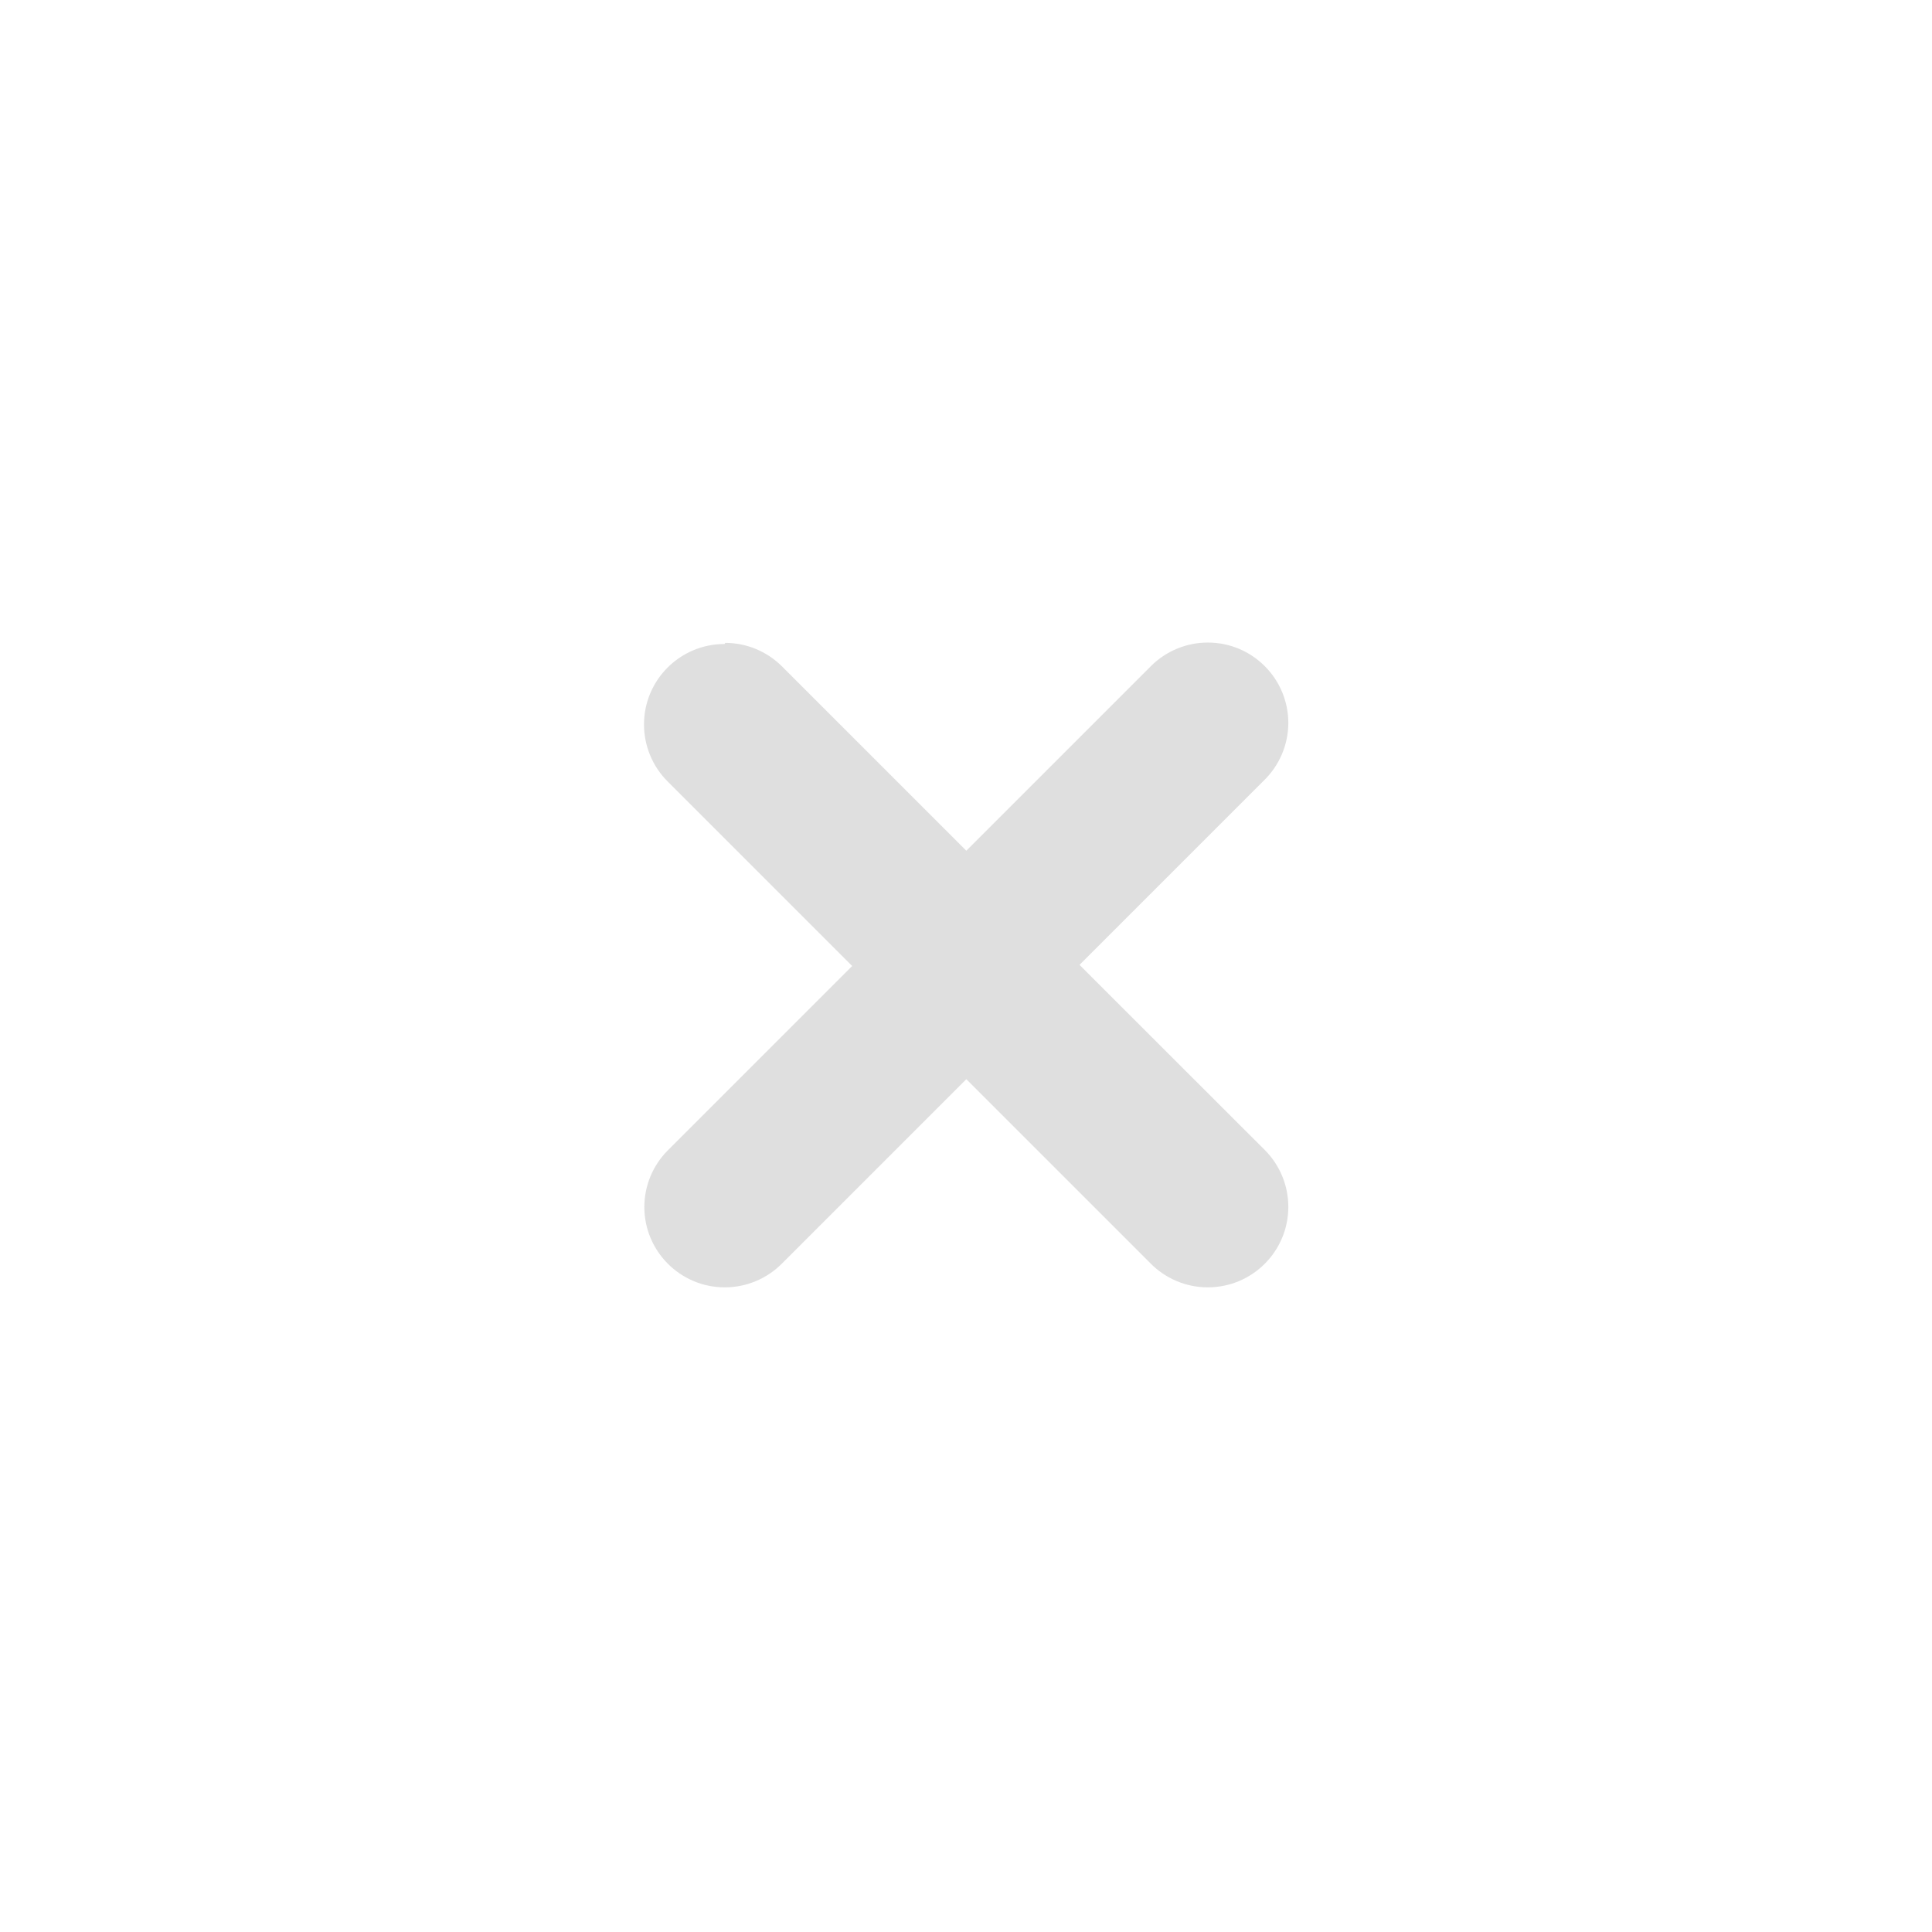
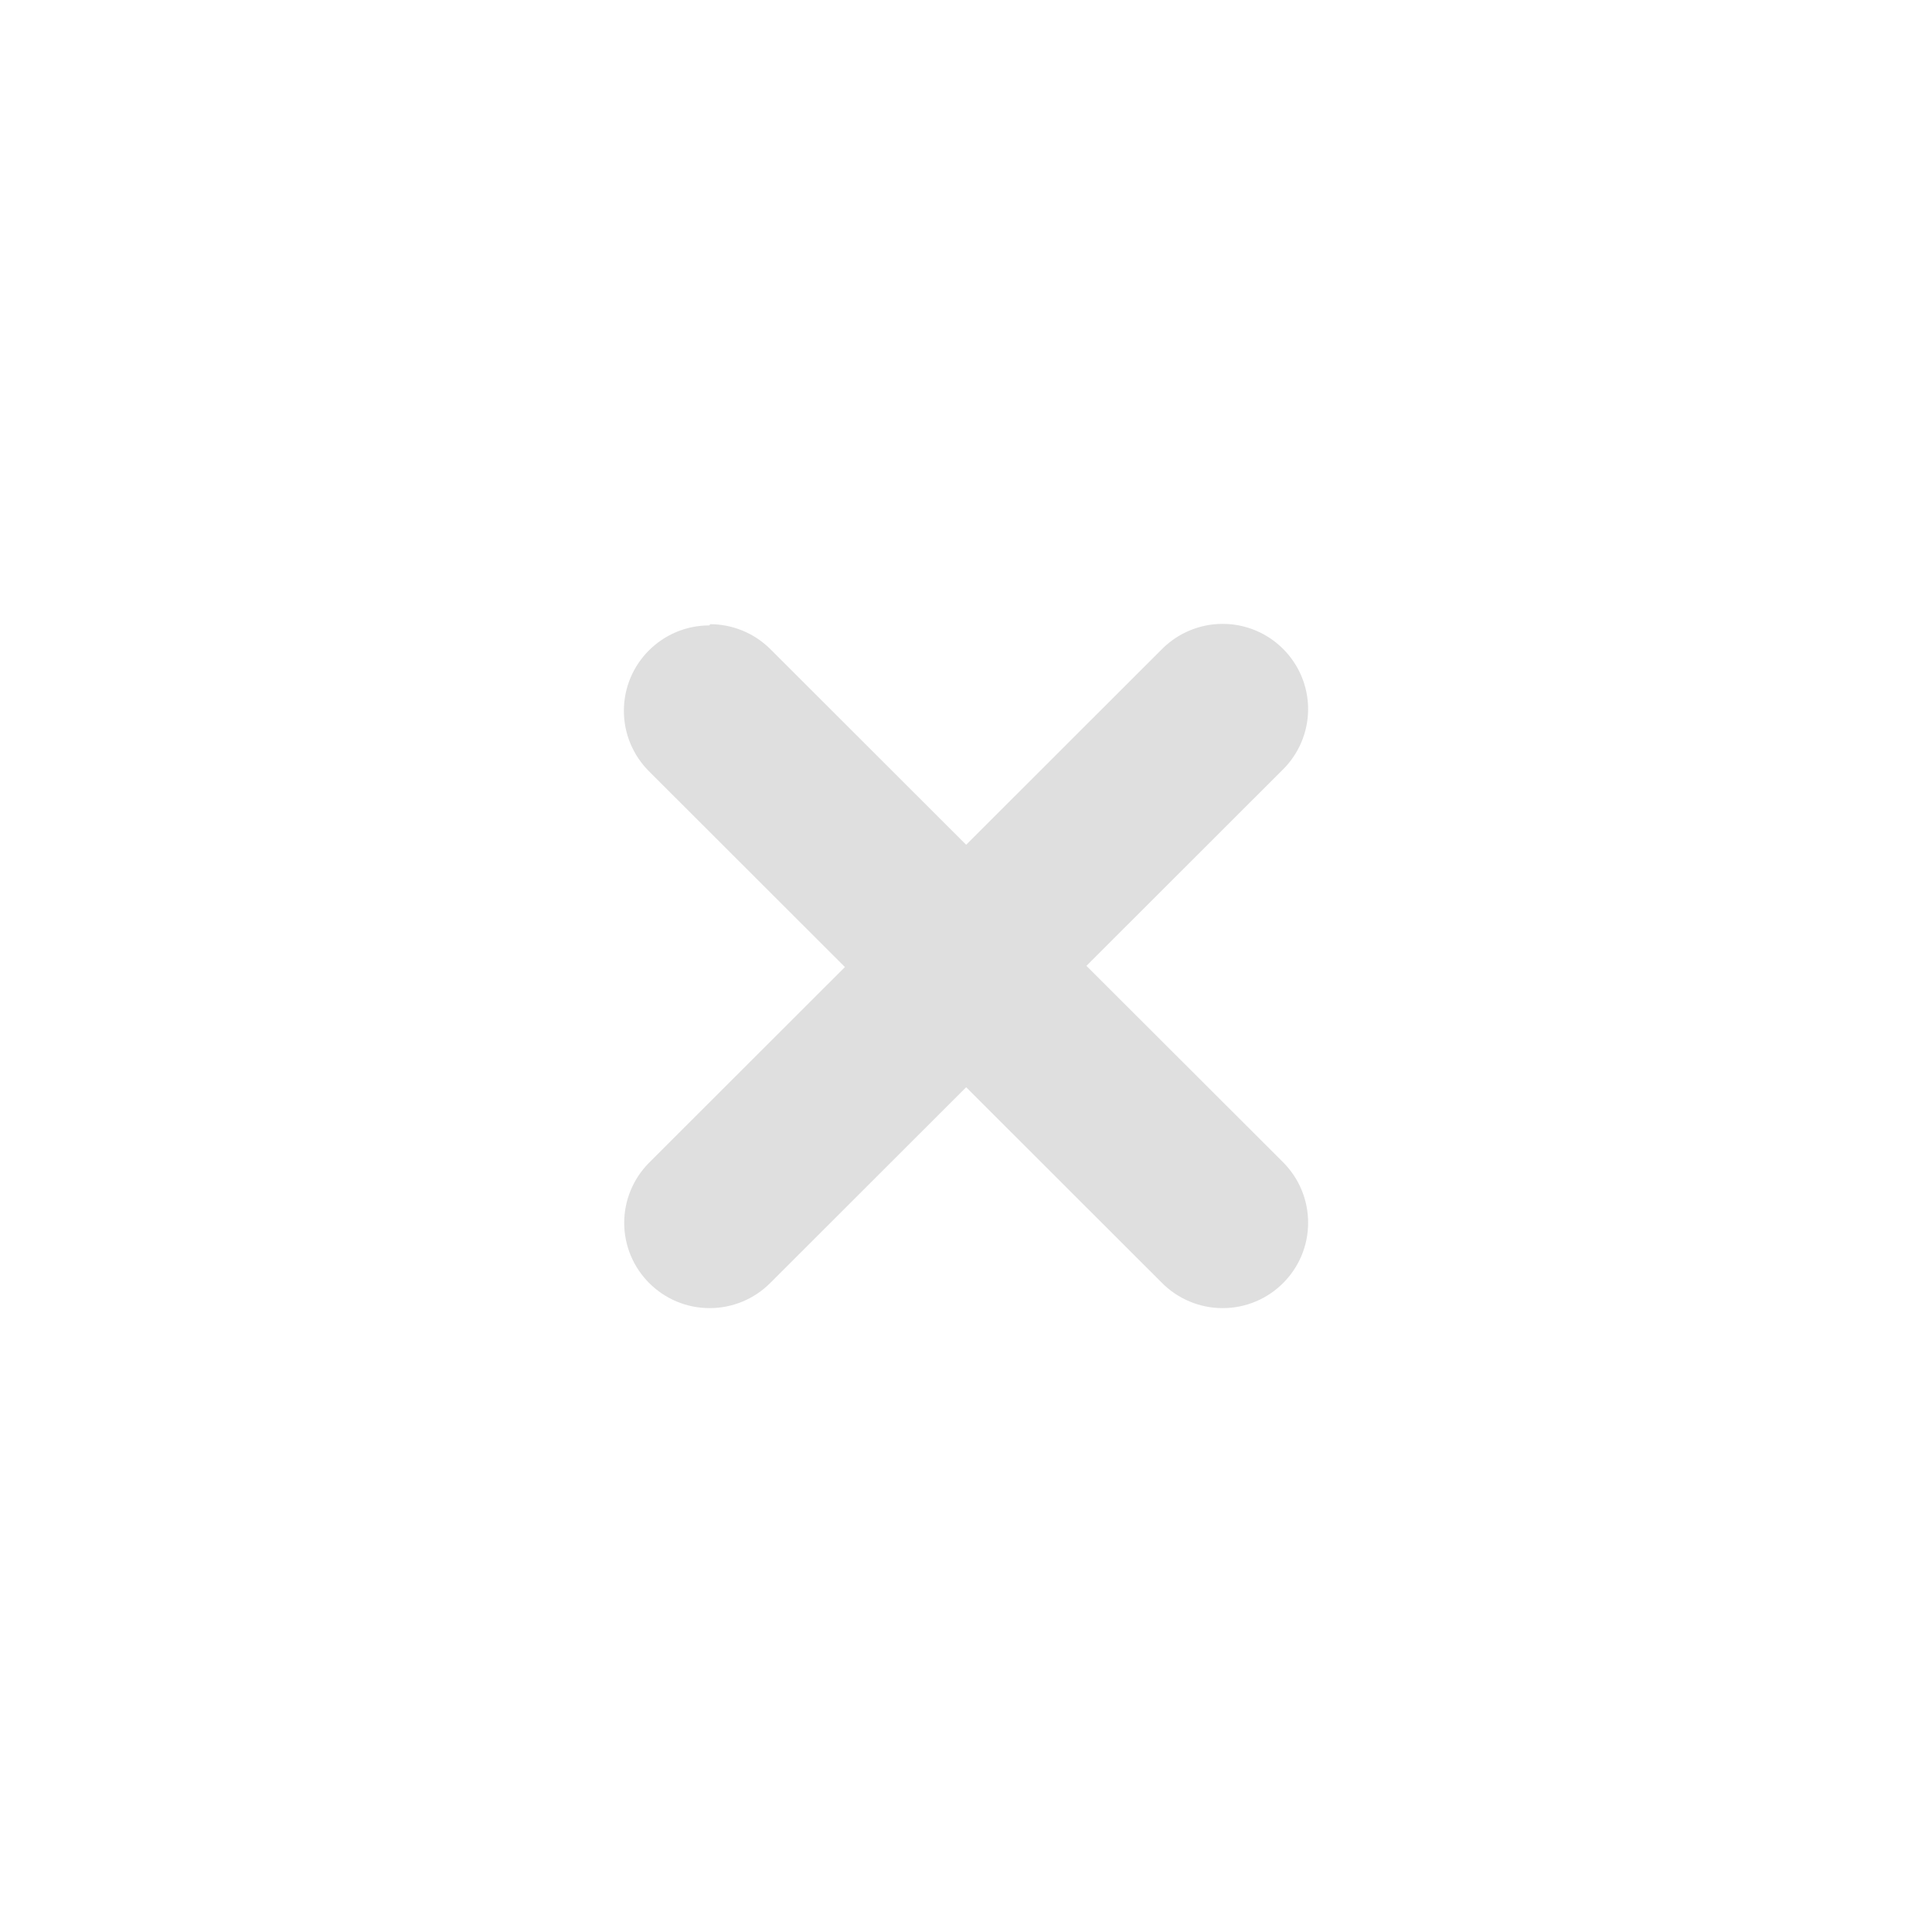
- <svg xmlns="http://www.w3.org/2000/svg" version="1.1" width="24px" height="24px">
-   <g transform="translate(4.0, 4.0) scale(1 1) ">
-     <defs>
-       <style id="current-color-scheme" type="text/css">
+ <svg xmlns="http://www.w3.org/2000/svg" version="1.1" width="24px" height="24px" id="svg9" xml:space="preserve">
+   <defs id="defs13">
+     <style id="current-color-scheme-6" type="text/css">
   .ColorScheme-Text { color:#dfdfdf; } .ColorScheme-Highlight { color:#4285f4; }
  </style>
-     </defs>
-     <path style="fill:currentColor" class="ColorScheme-Text" d="M 11.004 3.982 A 1 1 0 0 0 10.297 4.275 L 8.004 6.568 L 5.721 4.285 A 1 1 0 0 0 5.711 4.275 A 1 1 0 0 0 5.01 3.986 L 5 4 A 1 1 0 0 0 4 5 A 1 1 0 0 0 4.293 5.707 L 6.586 8 L 4.293 10.293 A 1 1 0 0 0 4.004 10.992 A 1 1 0 0 0 5.004 11.992 A 1 1 0 0 0 5.711 11.699 L 8.004 9.406 L 10.287 11.689 A 1 1 0 0 0 11.004 11.992 A 1 1 0 0 0 12.004 10.992 A 1 1 0 0 0 11.711 10.285 L 9.41 7.986 L 11.693 5.703 A 1 1 0 0 0 12.004 4.982 A 1 1 0 0 0 11.004 3.982 z" />
-   </g>
+     <style id="current-color-scheme-5" type="text/css">
+    .ColorScheme-Text { color:#444444; } .ColorScheme-Highlight { color:#4285f4; }
+   </style>
+     <style id="current-color-scheme-36" type="text/css">
+    .ColorScheme-Text { color:#444444; } .ColorScheme-Highlight { color:#4285f4; }
+   </style>
+     <style id="current-color-scheme-3" type="text/css">
+    .ColorScheme-Text { color:#444444; } .ColorScheme-Highlight { color:#4285f4; }
+   </style>
+   </defs>
+   <path style="fill:#dfdfdf;fill-opacity:1;stroke-width:1.062" class="ColorScheme-Text" d="M 15.188,7.75 A 1.062,1.061 0 0 0 14.437,8.061 L 12.002,10.494 9.577,8.071 A 1.062,1.061 0 0 0 9.567,8.061 1.062,1.061 0 0 0 8.822,7.754 L 8.812,7.769 A 1.062,1.061 0 0 0 7.75,8.83 1.062,1.061 0 0 0 8.061,9.58 l 2.435,2.433 -2.435,2.433 A 1.062,1.061 0 0 0 7.754,15.189 1.062,1.061 0 0 0 8.816,16.25 1.062,1.061 0 0 0 9.567,15.939 l 2.435,-2.433 2.425,2.423 A 1.062,1.061 0 0 0 15.188,16.25 1.062,1.061 0 0 0 16.25,15.189 1.062,1.061 0 0 0 15.939,14.438 l -2.443,-2.44 2.425,-2.423 A 1.062,1.061 0 0 0 16.25,8.811 1.062,1.061 0 0 0 15.188,7.75 Z" id="path133" />
</svg>
